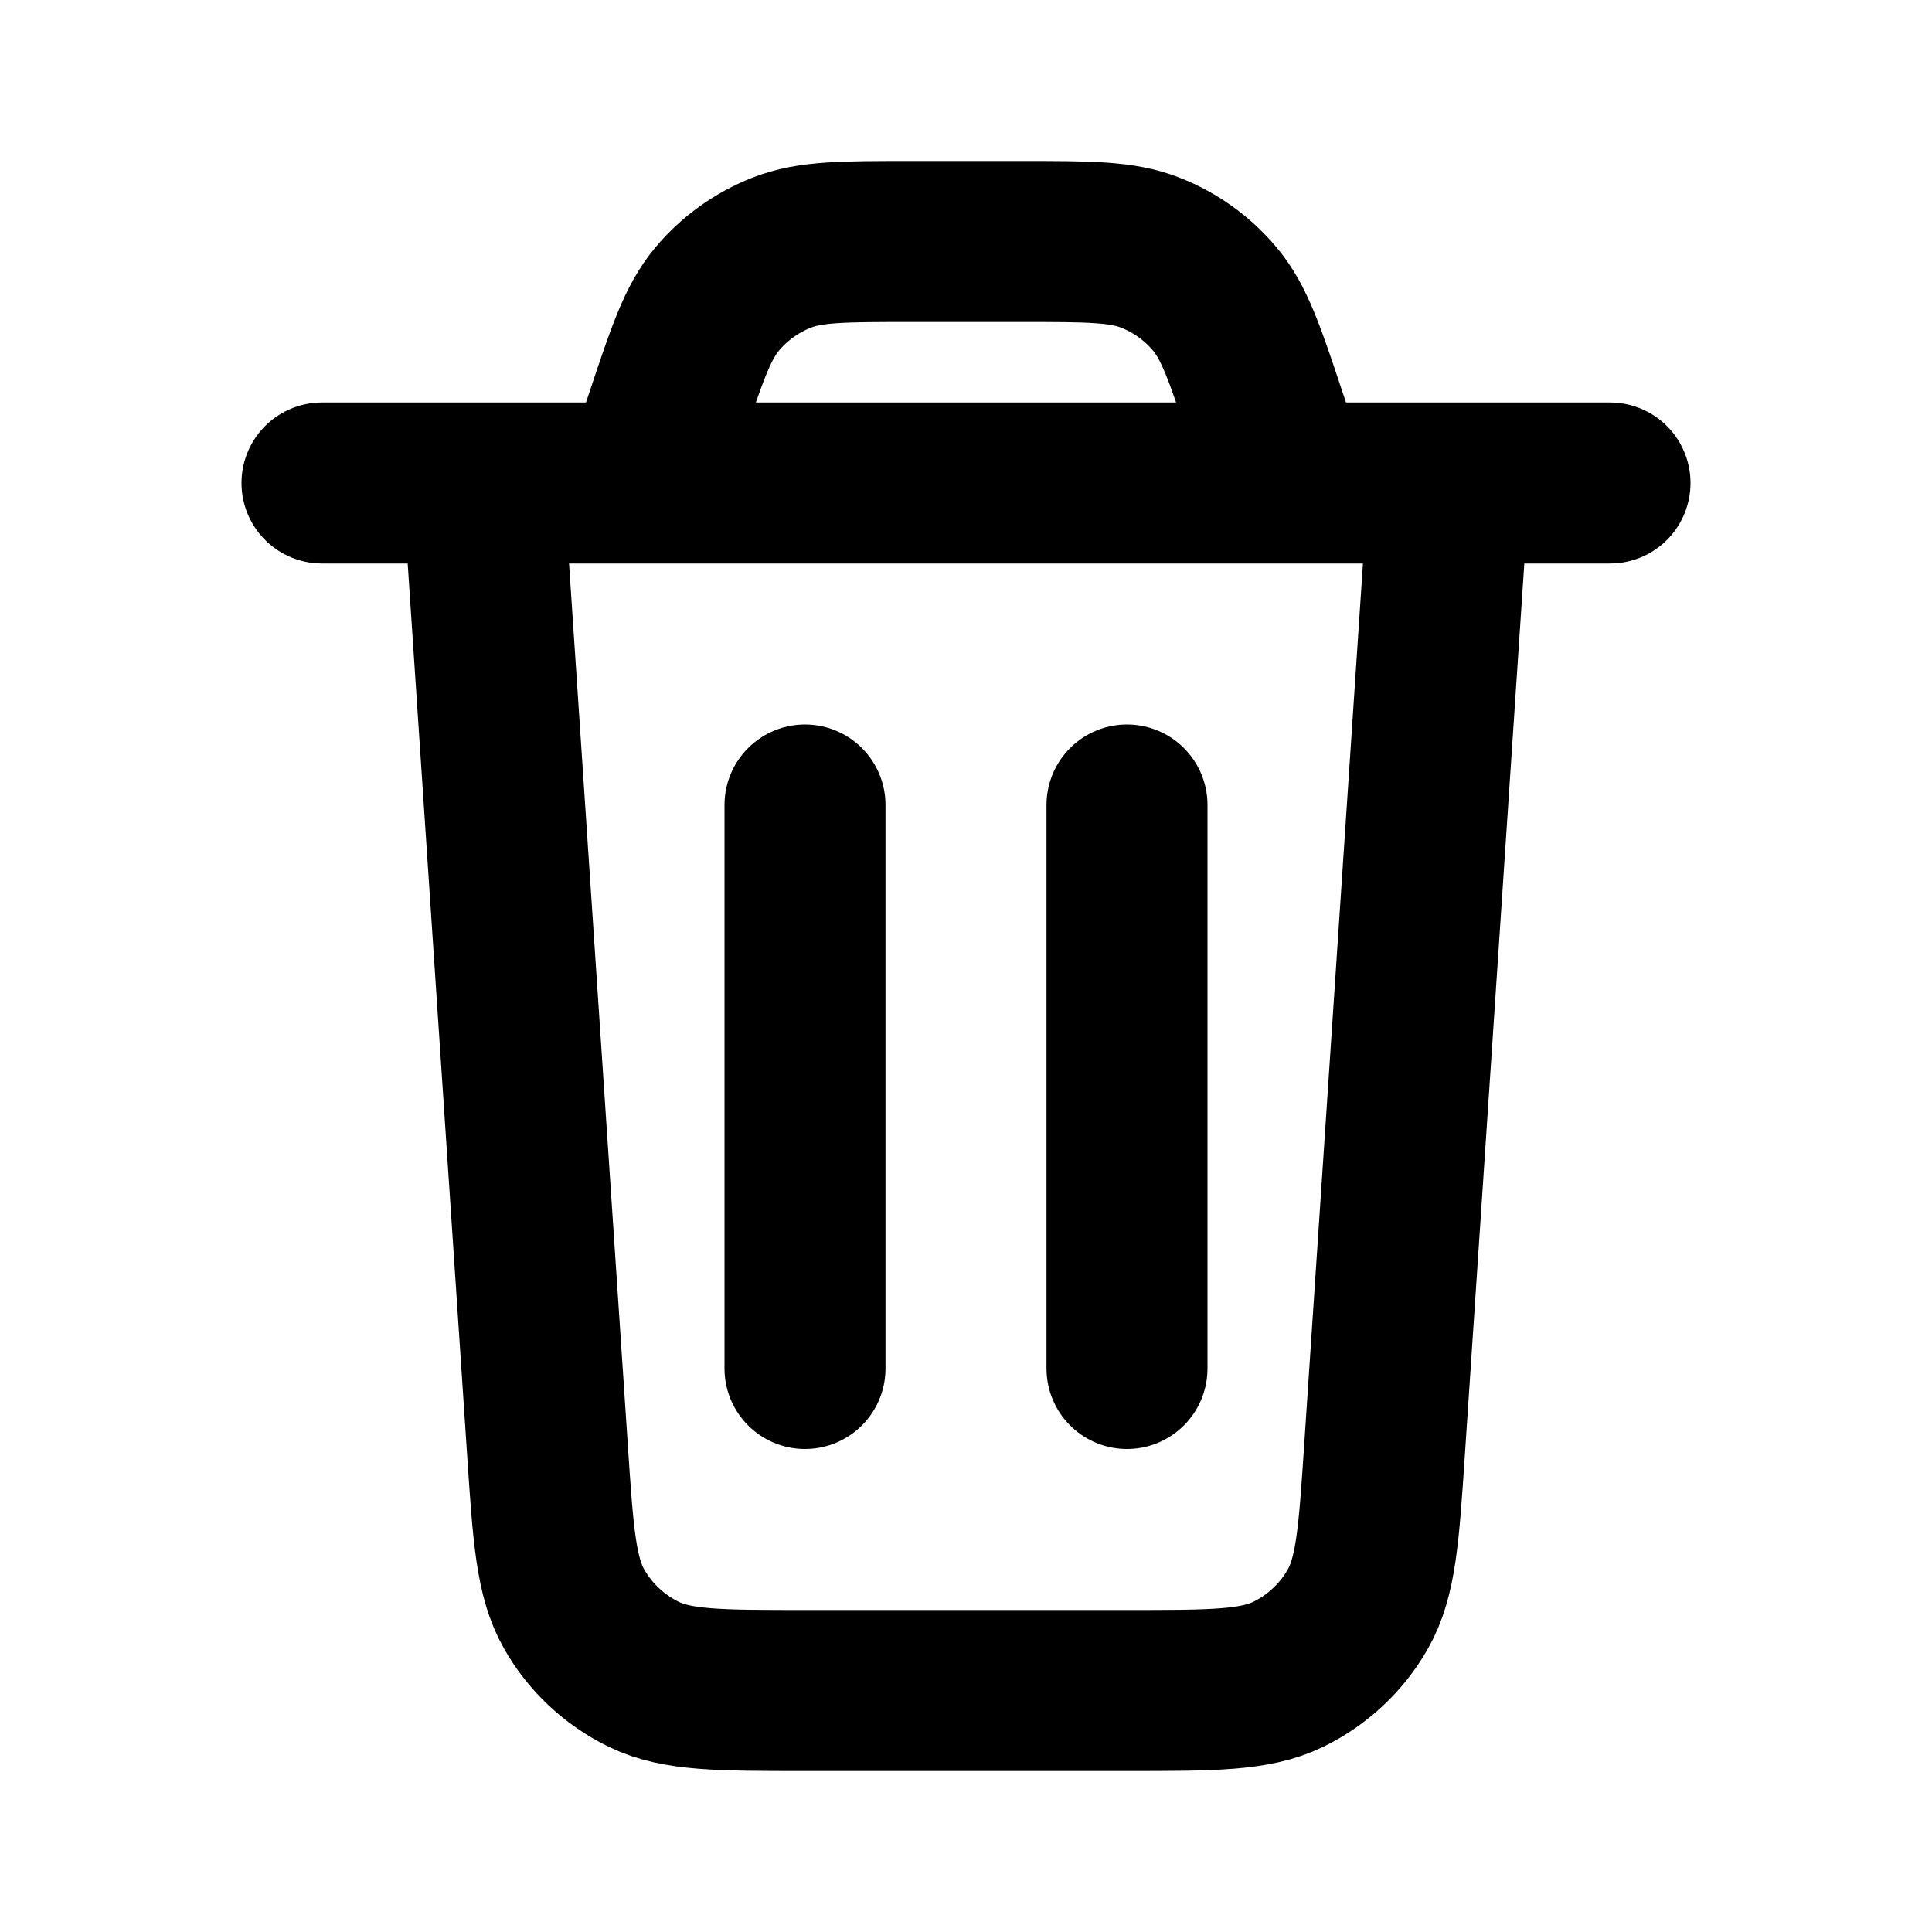
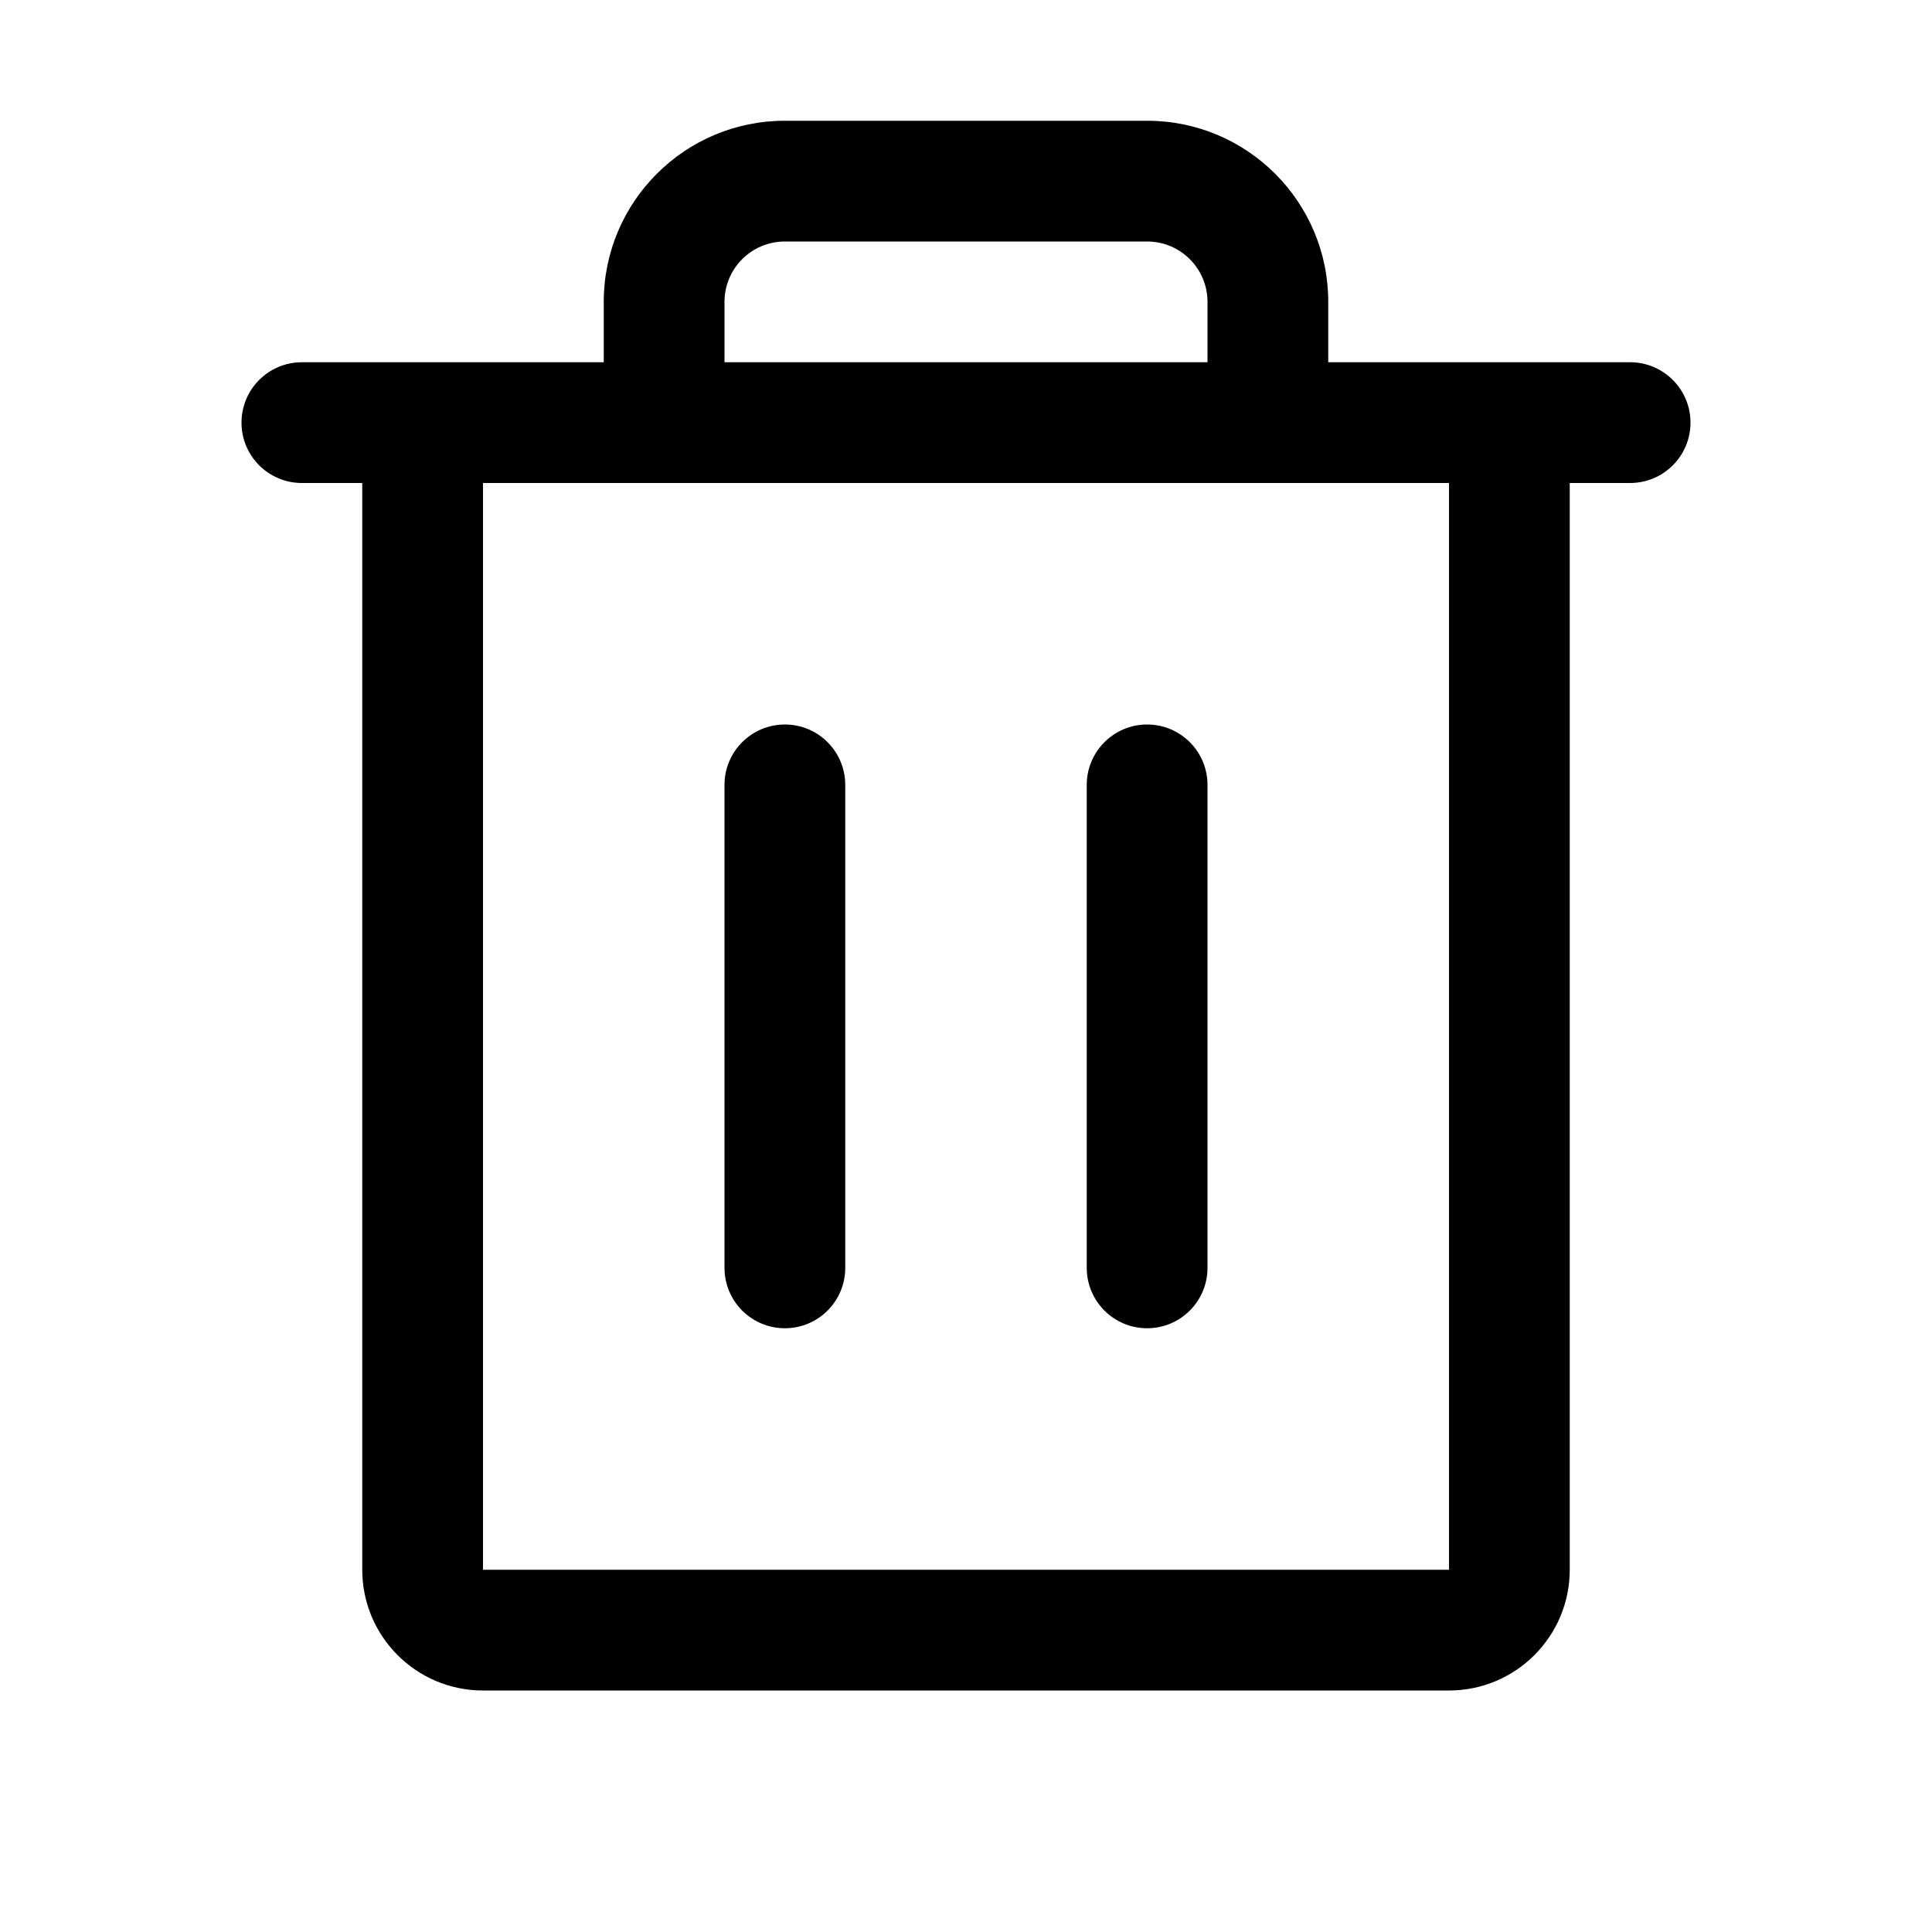
- <svg xmlns="http://www.w3.org/2000/svg" width="800px" height="800px" viewBox="0 0 24 24" fill="none">
-   <path d="M18 6L17.199 18.013C17.129 19.065 17.094 19.591 16.867 19.99C16.667 20.341 16.365 20.623 16.001 20.8C15.588 21 15.061 21 14.006 21H9.994C8.939 21 8.412 21 7.999 20.8C7.635 20.623 7.333 20.341 7.133 19.99C6.906 19.591 6.871 19.065 6.801 18.013L6 6M4 6H20M16 6L15.729 5.188C15.467 4.401 15.336 4.008 15.093 3.717C14.878 3.46 14.602 3.261 14.29 3.139C13.938 3 13.523 3 12.694 3H11.306C10.477 3 10.062 3 9.71 3.139C9.398 3.261 9.122 3.46 8.907 3.717C8.664 4.008 8.533 4.401 8.271 5.188L8 6M14 10V17M10 10V17" stroke="#000000" stroke-width="2" stroke-linecap="round" stroke-linejoin="round" />
+ <svg xmlns="http://www.w3.org/2000/svg" width="32" height="32" fill="#000000" viewBox="0 0 256 256">
+   <path d="M216,48H176V40a24,24,0,0,0-24-24H104A24,24,0,0,0,80,40v8H40a8,8,0,0,0,0,16h8V208a16,16,0,0,0,16,16H192a16,16,0,0,0,16-16V64h8a8,8,0,0,0,0-16ZM96,40a8,8,0,0,1,8-8h48a8,8,0,0,1,8,8v8H96Zm96,168H64V64H192ZM112,104v64a8,8,0,0,1-16,0V104a8,8,0,0,1,16,0Zm48,0v64a8,8,0,0,1-16,0V104a8,8,0,0,1,16,0Z" />
</svg>
